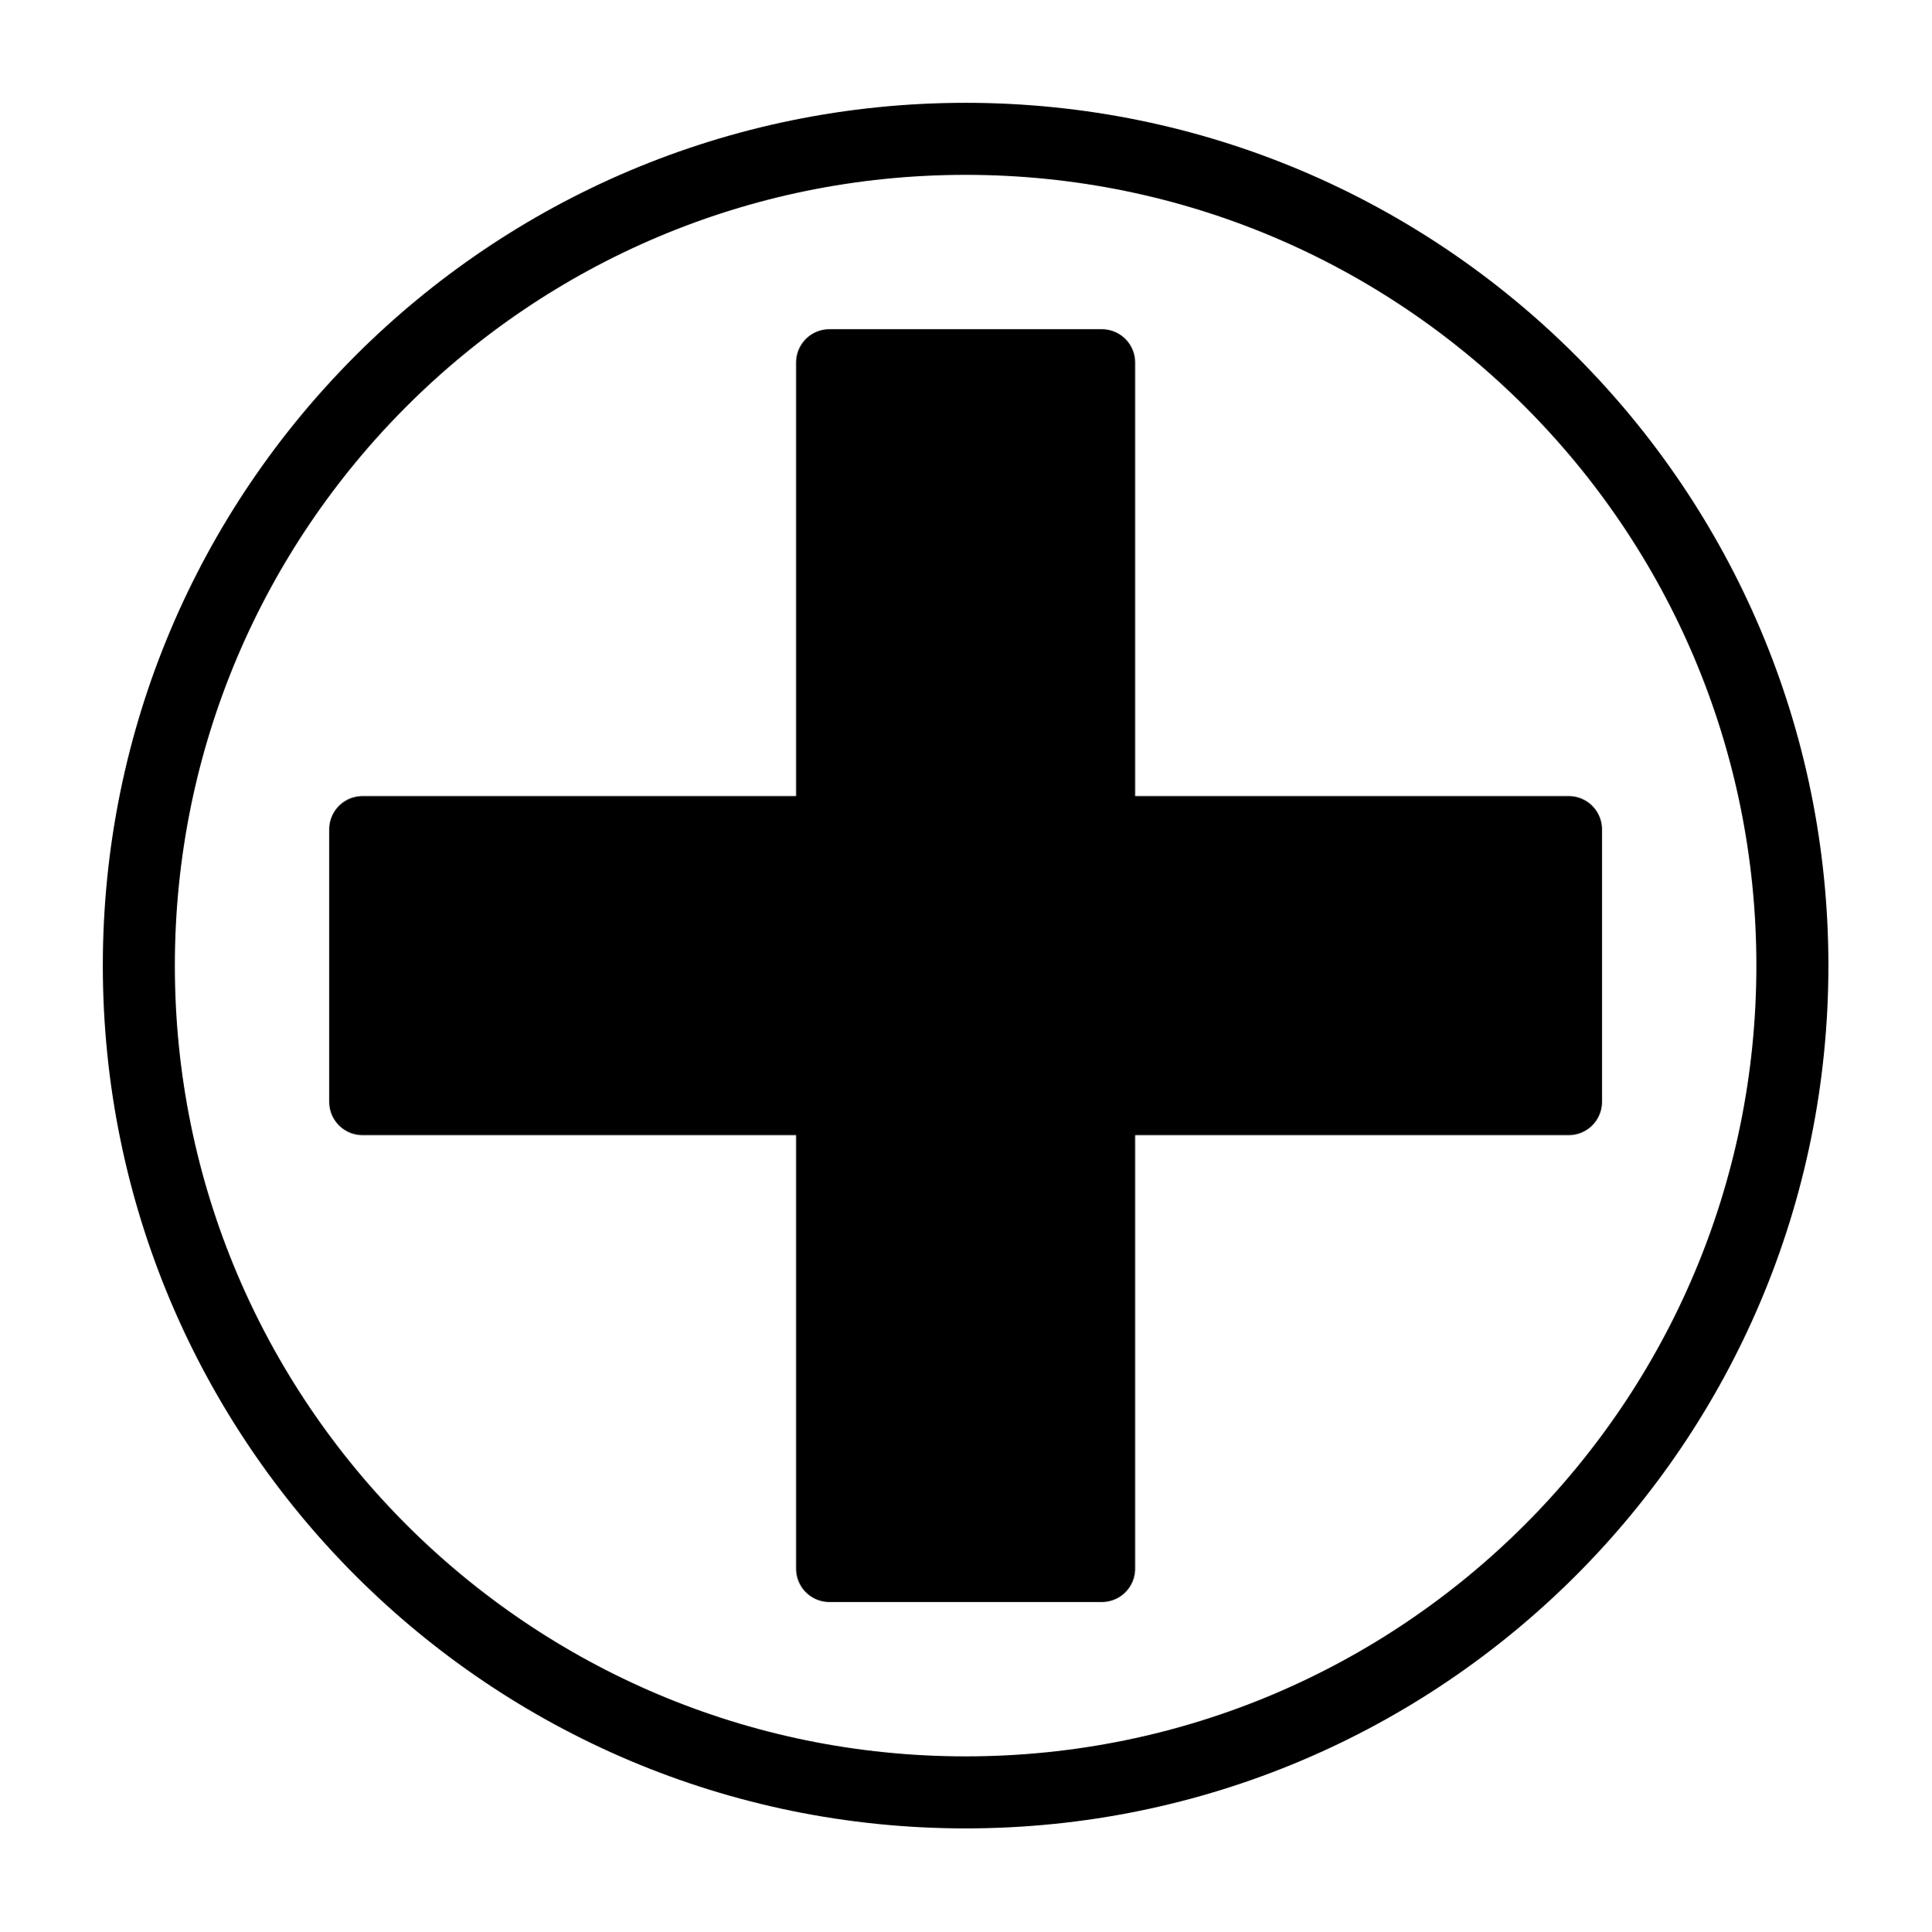
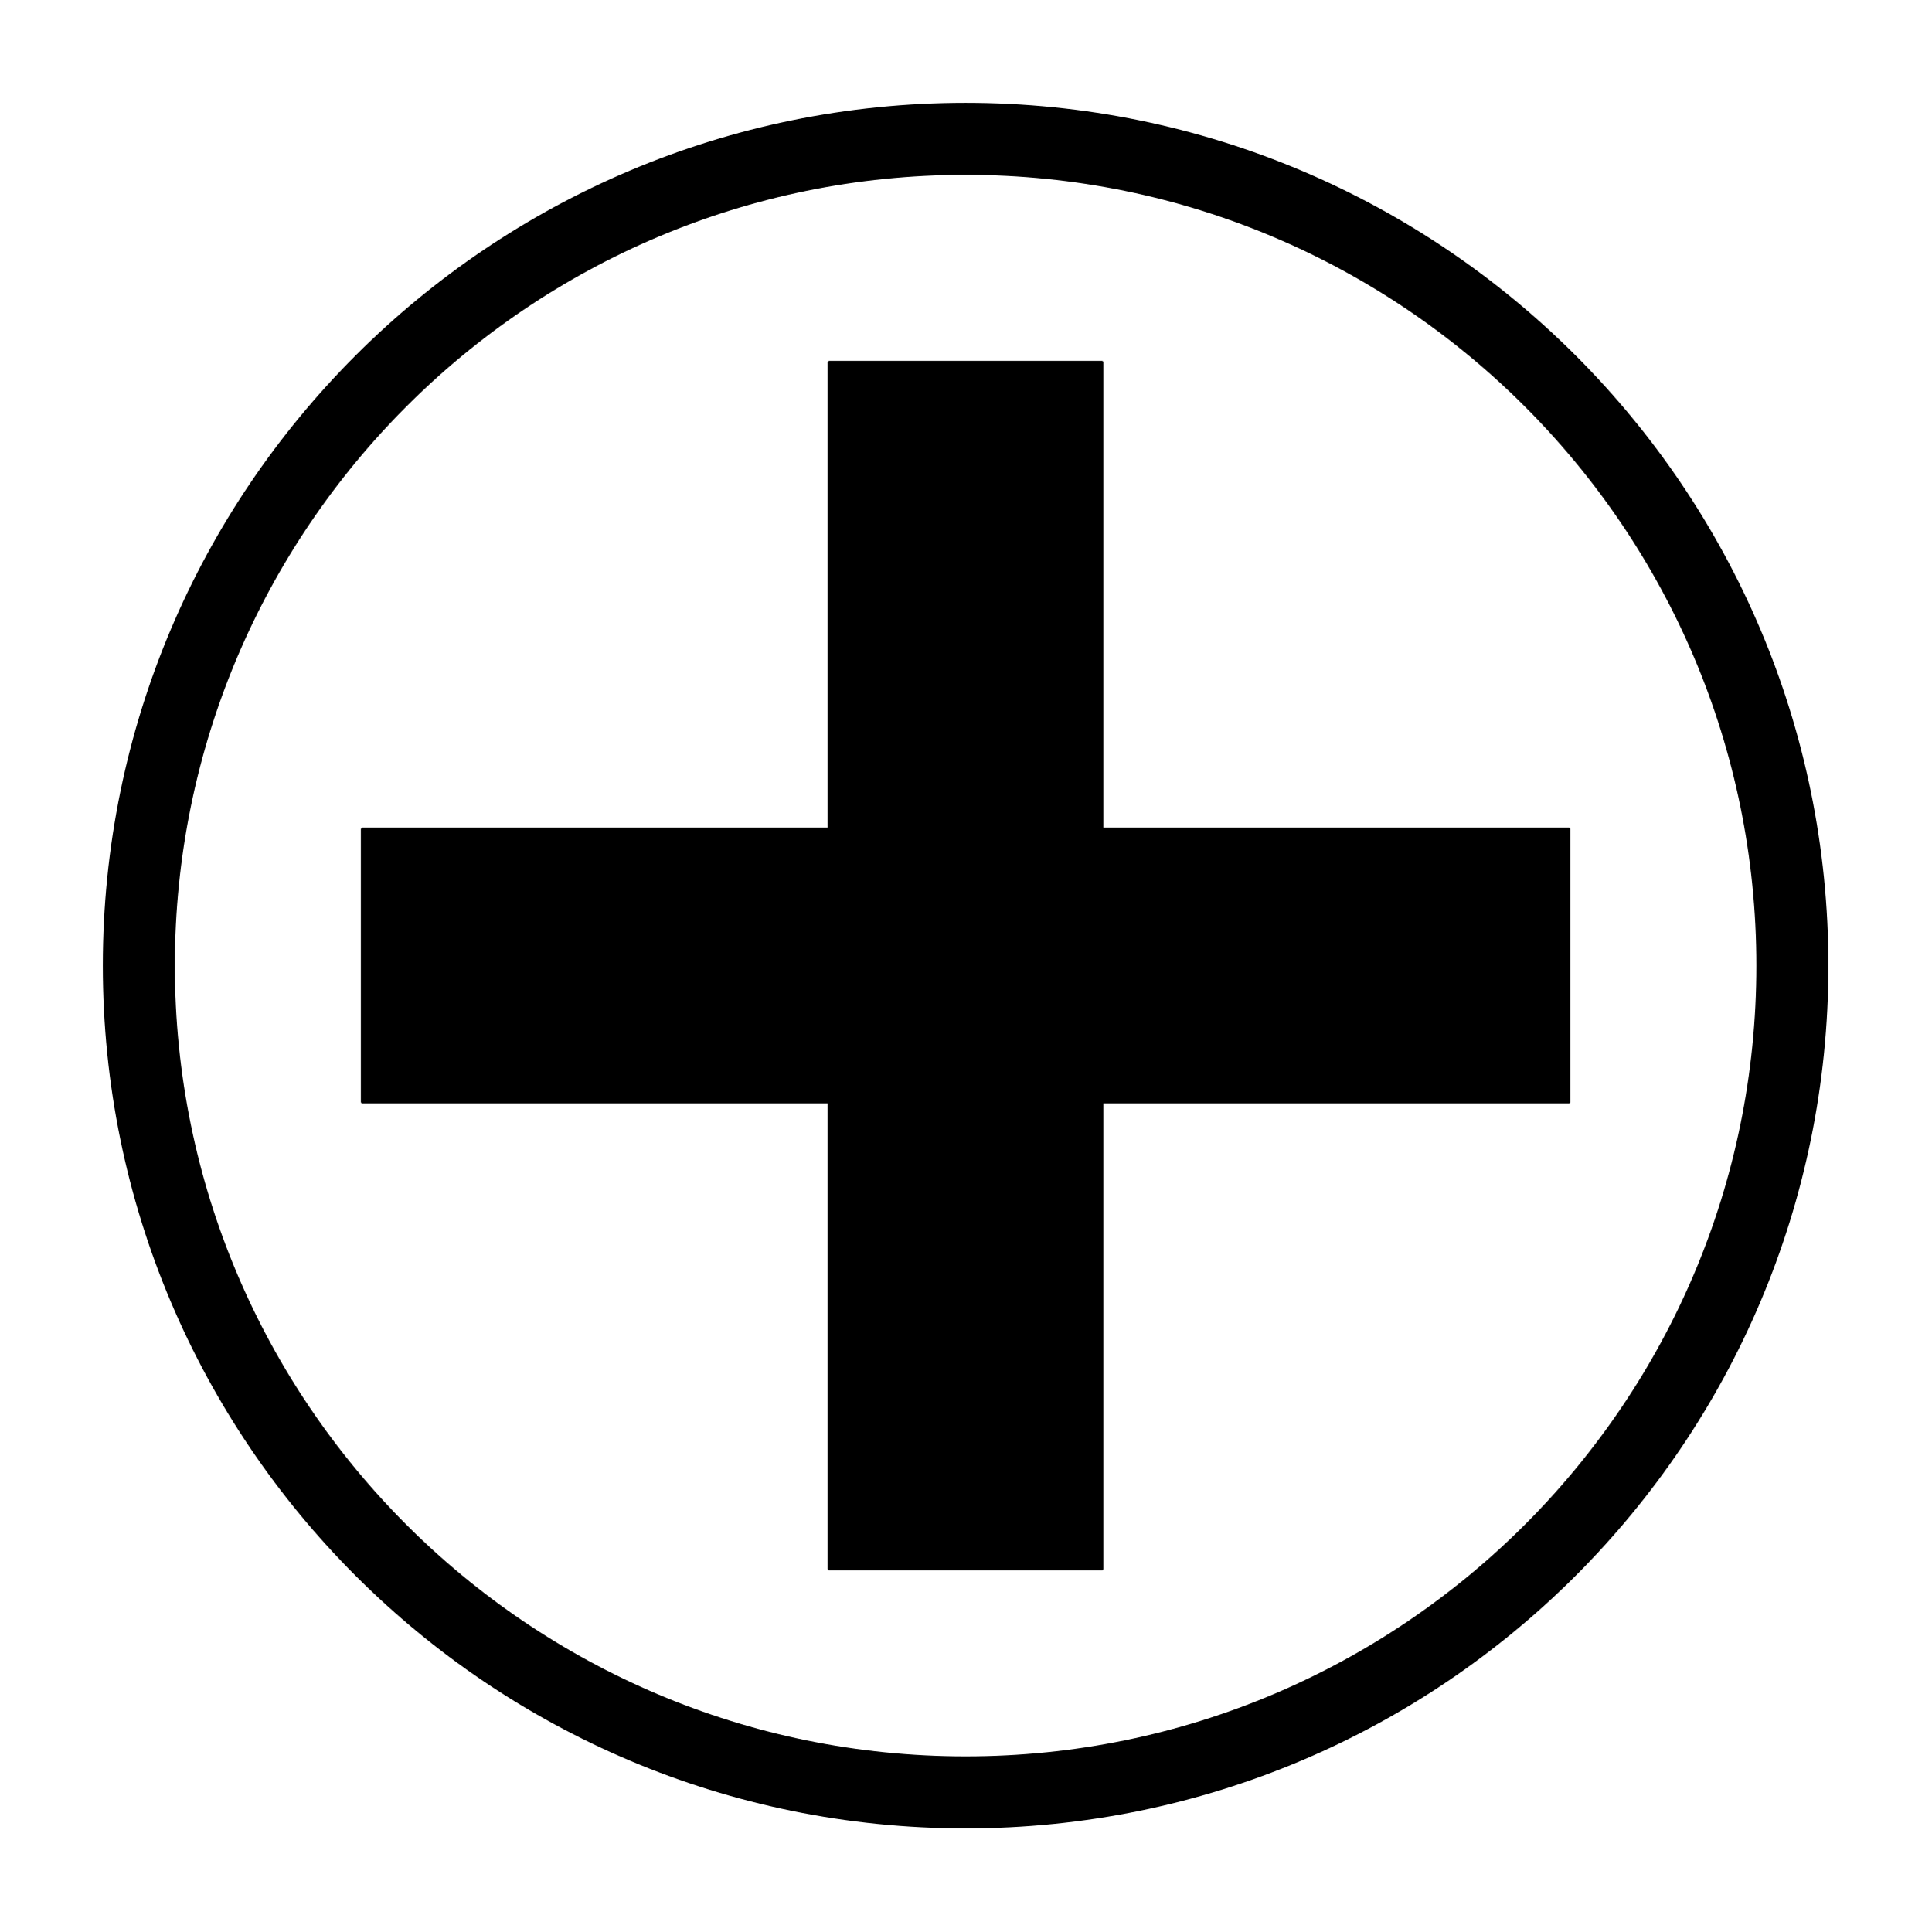
<svg xmlns="http://www.w3.org/2000/svg" width="580" height="580" id="svg3059" version="1.1">
  <defs id="defs3061" />
  <g id="layer1" transform="translate(0,-472.3622)">
-     <g transform="translate(2.480658,476.3914)" id="g3040">
-       <path transform="matrix(0.8604726,0,0,0.8604726,100.6739,22.91201)" d="m 505.714,305.714 c 0,159.374 -129.198,288.571 -288.571,288.571 -159.374,0 -288.571,-129.198 -288.571,-288.571 0,-159.374 129.198,-288.571 288.571,-288.571 159.374,0 288.571,129.198 288.571,288.571 z" id="path2207" style="fill:none;stroke:#000000;stroke-width:25.138;stroke-miterlimit:4;stroke-opacity:1;stroke-dasharray:none;stroke-dashoffset:0" />
-       <rect y="-326.888" x="-468.656" height="81.835" width="362.273" id="rect3180" style="fill:#000000;fill-opacity:1;stroke:#000000;stroke-width:20;stroke-linejoin:round;stroke-miterlimit:4;stroke-opacity:1;stroke-dasharray:none;stroke-dashoffset:0" transform="scale(-1,-1)" />
-       <rect transform="matrix(0,-1,1,0,0,0)" style="fill:#000000;fill-opacity:1;stroke:#000000;stroke-width:20;stroke-linejoin:round;stroke-miterlimit:4;stroke-opacity:1;stroke-dasharray:none;stroke-dashoffset:0" id="rect3182" width="362.273" height="81.835" x="-467.107" y="246.602" />
-     </g>
+     <path style="fill:none;stroke:#000000;stroke-width:25.138;stroke-miterlimit:4;stroke-opacity:1;stroke-dasharray:none;stroke-dashoffset:0" id="path2207" d="m 505.714,305.714 c 0,159.374 -129.198,288.571 -288.571,288.571 -159.374,0 -288.571,-129.198 -288.571,-288.571 0,-159.374 129.198,-288.571 288.571,-288.571 159.374,0 288.571,129.198 288.571,288.571 z" transform="matrix(0.8604726,0,0,0.8604726,103.1545,499.3034)" />
+     <path style="fill:#000000;fill-opacity:1;stroke:#000000;stroke-width:1;stroke-linejoin:round;stroke-miterlimit:4;stroke-opacity:1;stroke-dasharray:none;stroke-dashoffset:0" d="M 249.094 108.875 L 249.094 249.094 L 108.875 249.094 L 108.875 330.906 L 249.094 330.906 L 249.094 471.125 L 330.906 471.125 L 330.906 330.906 L 471.125 330.906 L 471.125 249.094 L 330.906 249.094 L 330.906 108.875 L 249.094 108.875 z " transform="translate(0,472.3622)" id="rect3180" />
  </g>
</svg>
